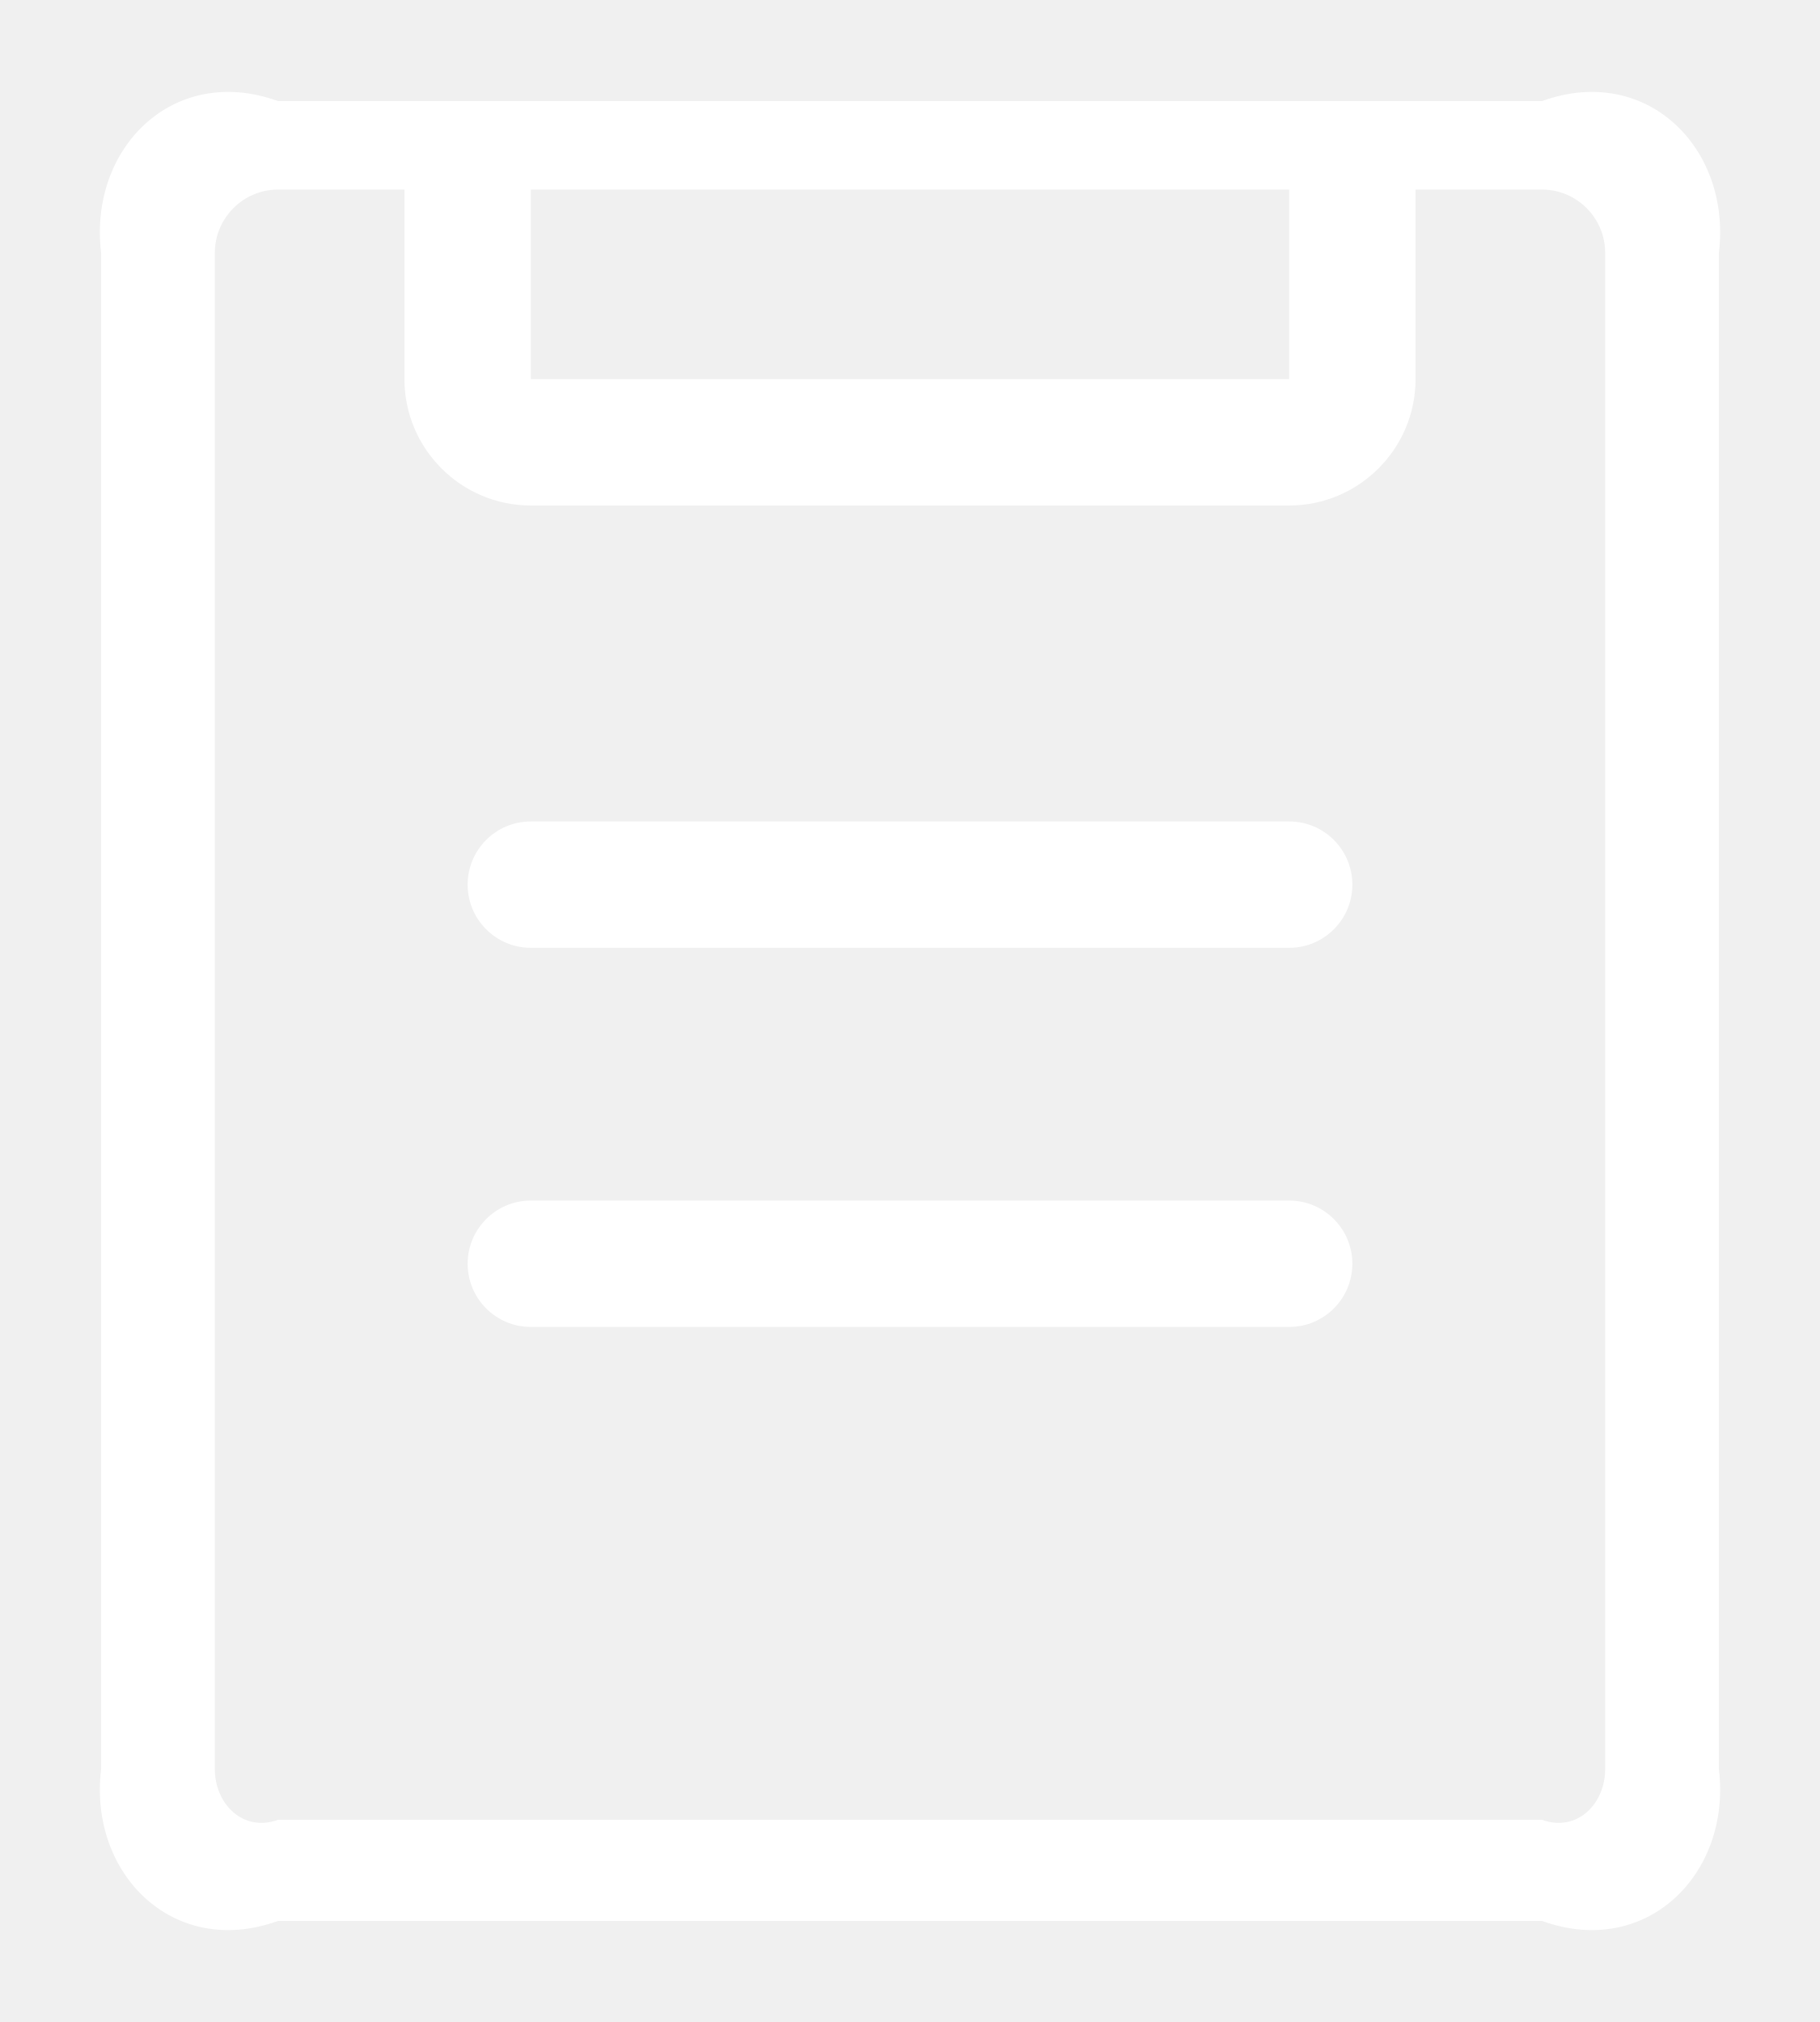
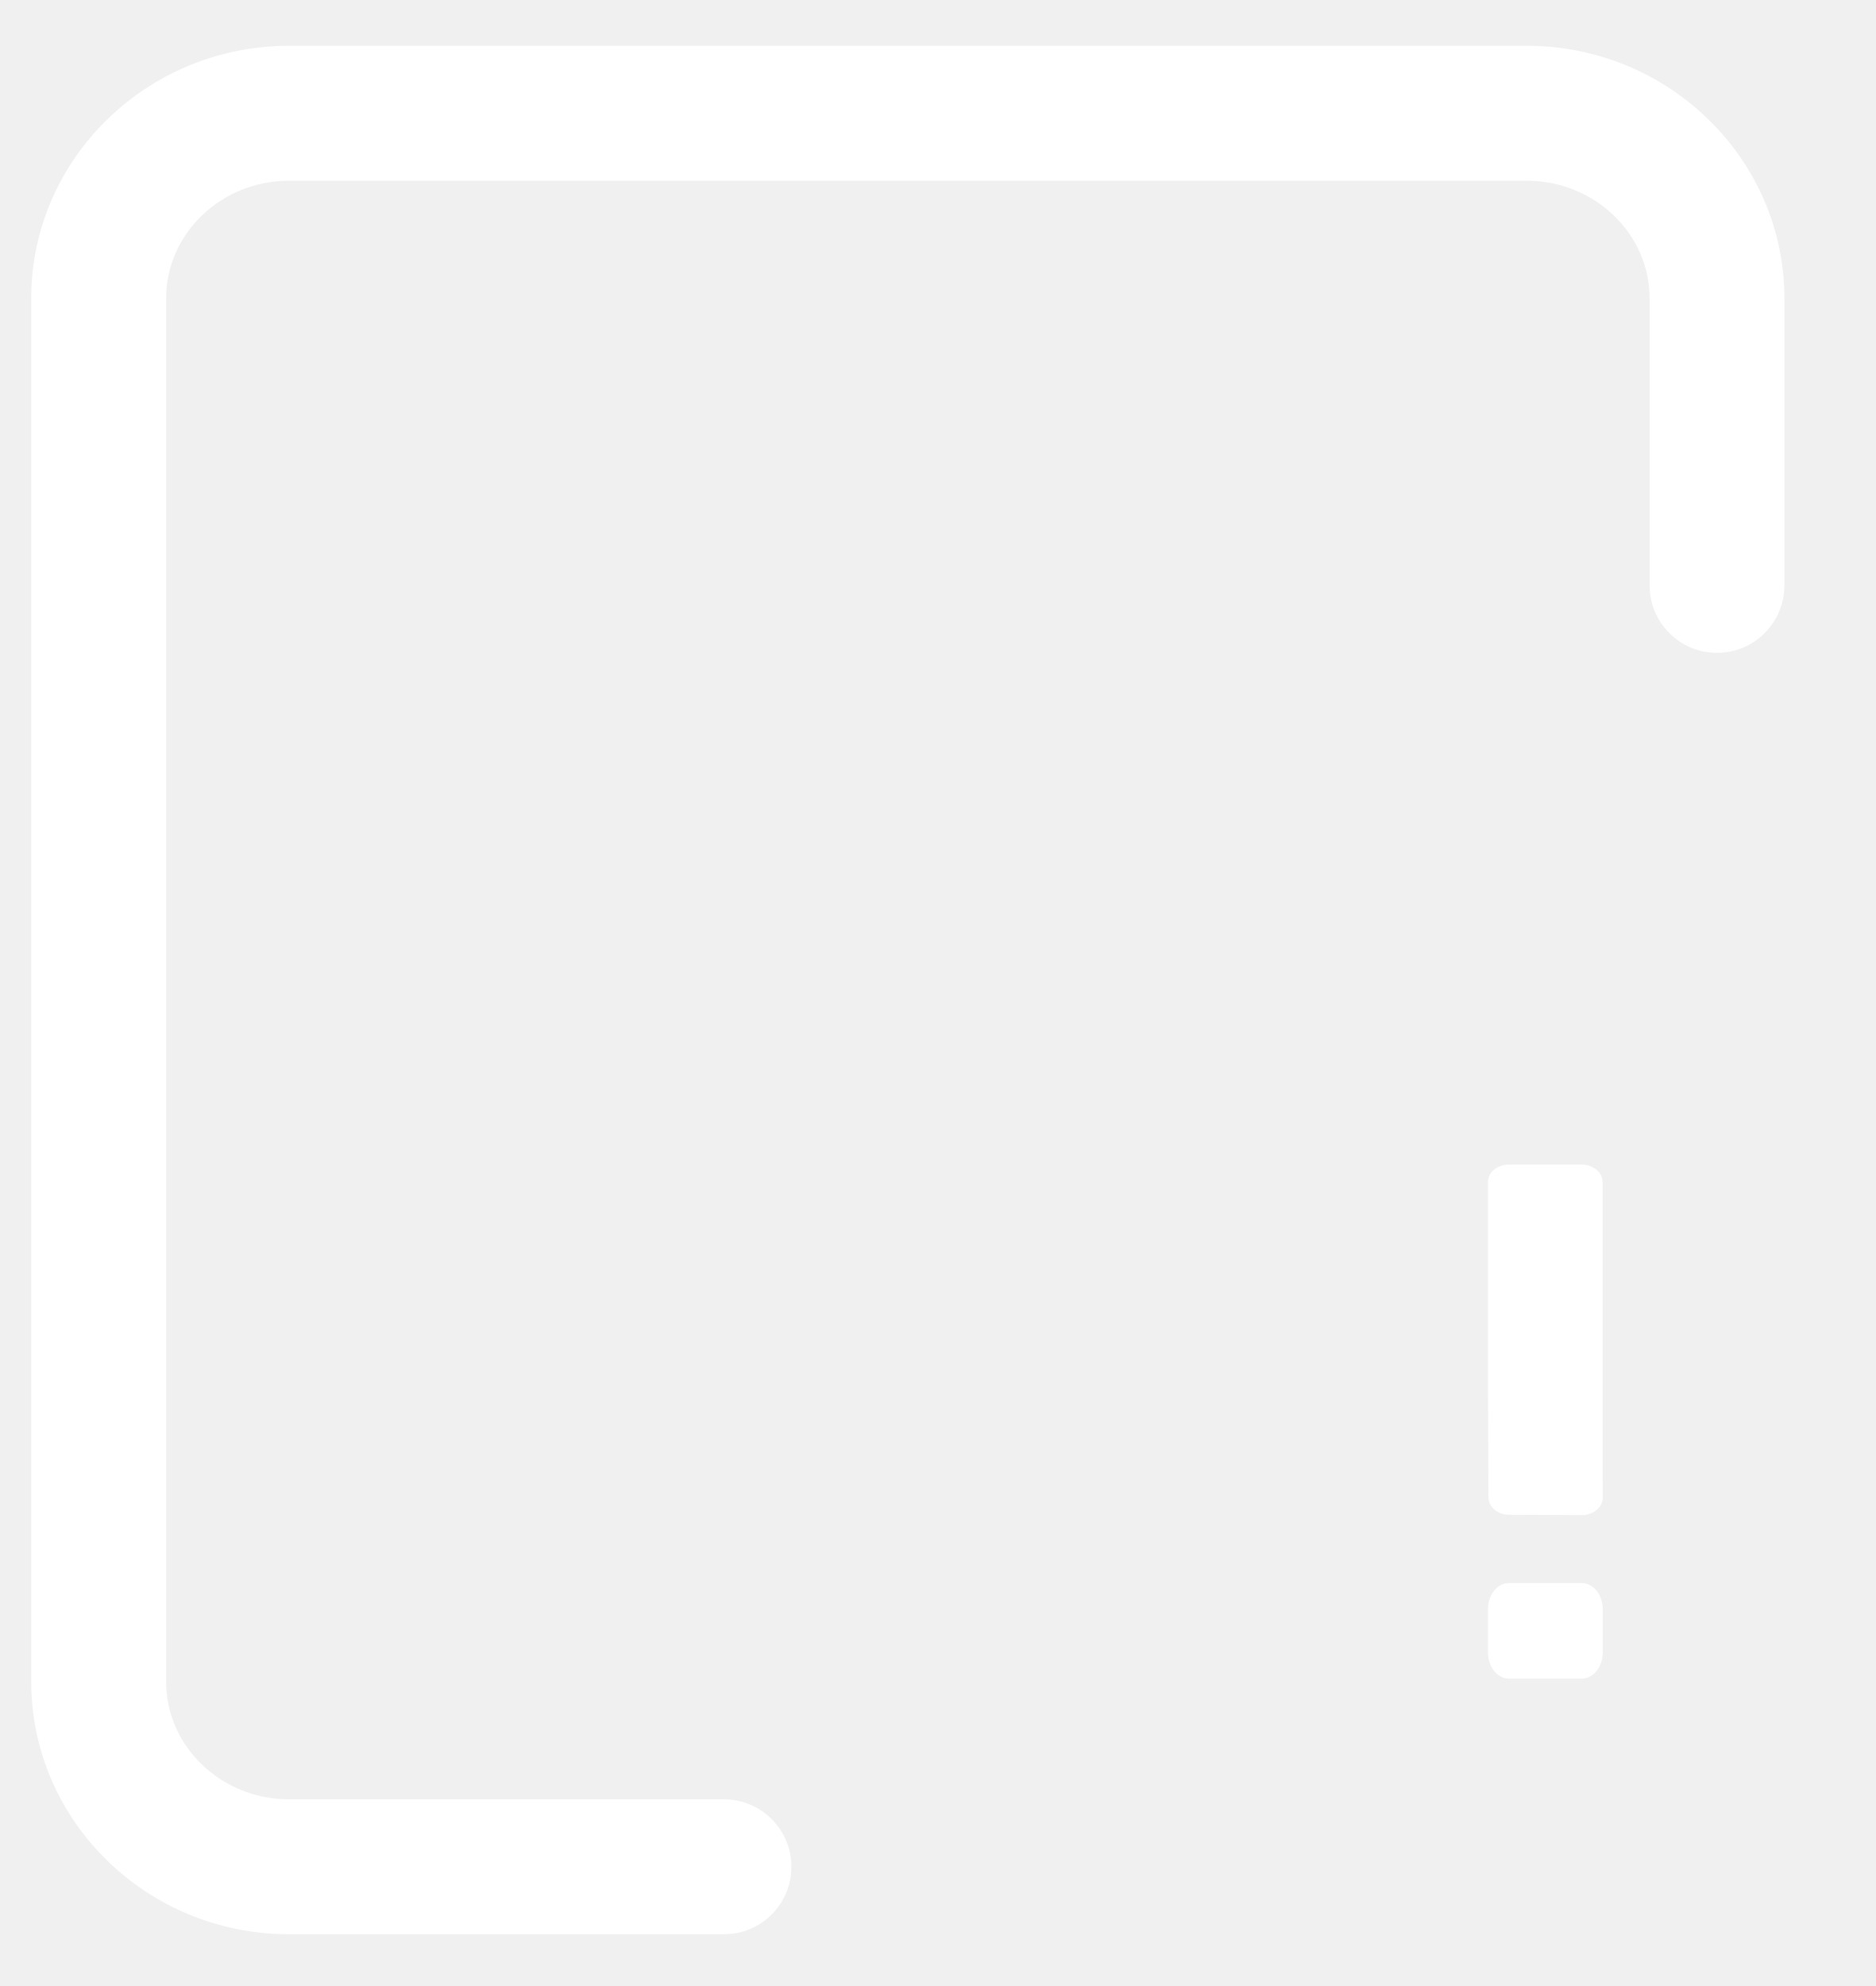
- <svg xmlns="http://www.w3.org/2000/svg" version="1.1" width="18px" height="20px">
+ <svg xmlns="http://www.w3.org/2000/svg" version="1.1" width="17px" height="18px">
  <defs>
    <pattern id="BGPattern" patternUnits="userSpaceOnUse" alignment="0 0" imageRepeat="None" />
-     <mask fill="white" id="Clip226">
-       <path d="M 12.75 8.125  L 5.25 8.125  C 4.905 8.125  4.625 8.405  4.625 8.75  C 4.625 9.095  4.905 9.375  5.25 9.375  L 12.75 9.375  C 13.095 9.375  13.375 9.095  13.375 8.75  C 13.375 8.405  13.095 8.125  12.75 8.125  Z M 12.75 11.875  L 5.25 11.875  C 4.905 11.875  4.625 12.155  4.625 12.5  C 4.625 12.845  4.905 13.125  5.25 13.125  L 12.75 13.125  C 13.095 13.125  13.375 12.845  13.375 12.5  C 13.375 12.155  13.095 11.875  12.75 11.875  Z M 17 2.5  C 17.125 1.466  16.284 0.625  15.25 1  L 2.75 1  C 1.716 0.625  0.875 1.466  1 2.5  L 1 17.5  C 0.875 18.534  1.716 19.375  2.75 19  L 15.25 19  C 16.284 19.375  17.125 18.534  17 17.5  L 17 2.5  Z M 5.25 3.75  L 5.25 1.875  L 12.75 1.875  L 12.75 3.75  L 5.25 3.75  Z M 15.875 2.5  L 15.875 17.5  C 15.875 17.845  15.595 18.125  15.25 18  L 2.75 18  C 2.406 18.125  2.125 17.845  2.125 17.5  L 2.125 2.5  C 2.125 2.156  2.406 1.875  2.75 1.875  L 4 1.875  L 4 3.75  C 4 4.439  4.561 5  5.25 5  L 12.75 5  C 13.439 5  14 4.439  14 3.75  L 14 1.875  L 15.25 1.875  C 15.595 1.875  15.875 2.156  15.875 2.5  Z " fill-rule="evenodd" />
+     <mask fill="white" id="Clip886">
+       <path d="M 7.174 16.92  C 7.174 16.582  6.901 16.308  6.563 16.308  L 2.621 16.308  C 2.006 16.308  1.506 15.83  1.506 15.242  L 1.506 2.704  C 1.506 2.116  2.006 1.638  2.621 1.638  L 13.84 1.638  C 14.453 1.638  14.954 2.116  14.954 2.704  L 14.954 5.305  C 14.954 5.643  15.227 5.917  15.565 5.917  C 15.903 5.917  16.176 5.643  16.176 5.305  L 16.176 2.704  C 16.176 1.442  15.128 0.415  13.84 0.415  L 2.621 0.415  C 1.331 0.415  0.283 1.442  0.283 2.704  L 0.283 15.242  C 0.283 16.504  1.331 17.531  2.621 17.531  L 6.563 17.531  C 6.901 17.531  7.174 17.257  7.174 16.92  Z M 14.339 14.348  L 13.679 14.348  C 13.63 14.348  13.582 14.371  13.545 14.417  C 13.507 14.463  13.489 14.524  13.489 14.584  L 13.489 14.978  C 13.489 15.039  13.507 15.099  13.545 15.145  C 13.582 15.191  13.63 15.214  13.679 15.214  L 14.339 15.214  C 14.387 15.214  14.436 15.191  14.473 15.145  C 14.51 15.099  14.529 15.039  14.529 14.978  L 14.529 14.584  C 14.529 14.524  14.51 14.463  14.473 14.417  C 14.436 14.371  14.387 14.348  14.339 14.348  Z M 13.549 13.683  C 13.586 13.714  13.634 13.729  13.682 13.729  L 14.338 13.732  C 14.387 13.733  14.435 13.717  14.473 13.686  C 14.51 13.655  14.529 13.615  14.529 13.574  L 14.528 12.447  L 14.528 10.713  C 14.528 10.673  14.509 10.632  14.472 10.601  C 14.435 10.571  14.386 10.555  14.337 10.555  L 13.679 10.555  C 13.63 10.555  13.582 10.571  13.544 10.601  C 13.507 10.632  13.489 10.673  13.489 10.713  L 13.489 12.46  L 13.493 13.572  C 13.494 13.613  13.512 13.653  13.549 13.683  Z " fill-rule="evenodd" />
    </mask>
  </defs>
-   <g transform="matrix(1 0 0 1 -260 -270 )">
-     <path d="M 12.75 8.125  L 5.25 8.125  C 4.905 8.125  4.625 8.405  4.625 8.75  C 4.625 9.095  4.905 9.375  5.25 9.375  L 12.75 9.375  C 13.095 9.375  13.375 9.095  13.375 8.75  C 13.375 8.405  13.095 8.125  12.75 8.125  Z M 12.75 11.875  L 5.25 11.875  C 4.905 11.875  4.625 12.155  4.625 12.5  C 4.625 12.845  4.905 13.125  5.25 13.125  L 12.75 13.125  C 13.095 13.125  13.375 12.845  13.375 12.5  C 13.375 12.155  13.095 11.875  12.75 11.875  Z M 17 2.5  C 17.125 1.466  16.284 0.625  15.25 1  L 2.75 1  C 1.716 0.625  0.875 1.466  1 2.5  L 1 17.5  C 0.875 18.534  1.716 19.375  2.75 19  L 15.25 19  C 16.284 19.375  17.125 18.534  17 17.5  L 17 2.5  Z M 5.25 3.75  L 5.25 1.875  L 12.75 1.875  L 12.75 3.75  L 5.25 3.75  Z M 15.875 2.5  L 15.875 17.5  C 15.875 17.845  15.595 18.125  15.25 18  L 2.75 18  C 2.406 18.125  2.125 17.845  2.125 17.5  L 2.125 2.5  C 2.125 2.156  2.406 1.875  2.75 1.875  L 4 1.875  L 4 3.75  C 4 4.439  4.561 5  5.25 5  L 12.75 5  C 13.439 5  14 4.439  14 3.75  L 14 1.875  L 15.25 1.875  C 15.595 1.875  15.875 2.156  15.875 2.5  Z " fill-rule="nonzero" fill="rgba(255, 255, 255, 1)" stroke="none" transform="matrix(1 0 0 1 260 270 )" class="fill" />
-     <path d="M 12.75 8.125  L 5.25 8.125  C 4.905 8.125  4.625 8.405  4.625 8.75  C 4.625 9.095  4.905 9.375  5.25 9.375  L 12.75 9.375  C 13.095 9.375  13.375 9.095  13.375 8.75  C 13.375 8.405  13.095 8.125  12.75 8.125  Z " stroke-width="0" stroke-dasharray="0" stroke="rgba(255, 255, 255, 0)" fill="none" transform="matrix(1 0 0 1 260 270 )" class="stroke" mask="url(#Clip226)" />
-     <path d="M 12.75 11.875  L 5.25 11.875  C 4.905 11.875  4.625 12.155  4.625 12.5  C 4.625 12.845  4.905 13.125  5.25 13.125  L 12.75 13.125  C 13.095 13.125  13.375 12.845  13.375 12.5  C 13.375 12.155  13.095 11.875  12.75 11.875  Z " stroke-width="0" stroke-dasharray="0" stroke="rgba(255, 255, 255, 0)" fill="none" transform="matrix(1 0 0 1 260 270 )" class="stroke" mask="url(#Clip226)" />
-     <path d="M 17 2.5  C 17.125 1.466  16.284 0.625  15.25 1  L 2.75 1  C 1.716 0.625  0.875 1.466  1 2.5  L 1 17.5  C 0.875 18.534  1.716 19.375  2.75 19  L 15.25 19  C 16.284 19.375  17.125 18.534  17 17.5  L 17 2.5  Z " stroke-width="0" stroke-dasharray="0" stroke="rgba(255, 255, 255, 0)" fill="none" transform="matrix(1 0 0 1 260 270 )" class="stroke" mask="url(#Clip226)" />
-     <path d="M 5.25 3.75  L 5.25 1.875  L 12.75 1.875  L 12.75 3.75  L 5.25 3.75  Z " stroke-width="0" stroke-dasharray="0" stroke="rgba(255, 255, 255, 0)" fill="none" transform="matrix(1 0 0 1 260 270 )" class="stroke" mask="url(#Clip226)" />
-     <path d="M 15.875 2.5  L 15.875 17.5  C 15.875 17.845  15.595 18.125  15.25 18  L 2.75 18  C 2.406 18.125  2.125 17.845  2.125 17.5  L 2.125 2.5  C 2.125 2.156  2.406 1.875  2.75 1.875  L 4 1.875  L 4 3.75  C 4 4.439  4.561 5  5.25 5  L 12.75 5  C 13.439 5  14 4.439  14 3.75  L 14 1.875  L 15.25 1.875  C 15.595 1.875  15.875 2.156  15.875 2.5  Z " stroke-width="0" stroke-dasharray="0" stroke="rgba(255, 255, 255, 0)" fill="none" transform="matrix(1 0 0 1 260 270 )" class="stroke" mask="url(#Clip226)" />
+   <g transform="matrix(1 0 0 1 -108 -271 )">
+     <path d="M 7.174 16.92  C 7.174 16.582  6.901 16.308  6.563 16.308  L 2.621 16.308  C 2.006 16.308  1.506 15.83  1.506 15.242  L 1.506 2.704  C 1.506 2.116  2.006 1.638  2.621 1.638  L 13.84 1.638  C 14.453 1.638  14.954 2.116  14.954 2.704  L 14.954 5.305  C 14.954 5.643  15.227 5.917  15.565 5.917  C 15.903 5.917  16.176 5.643  16.176 5.305  L 16.176 2.704  C 16.176 1.442  15.128 0.415  13.84 0.415  L 2.621 0.415  C 1.331 0.415  0.283 1.442  0.283 2.704  L 0.283 15.242  C 0.283 16.504  1.331 17.531  2.621 17.531  L 6.563 17.531  C 6.901 17.531  7.174 17.257  7.174 16.92  Z M 14.339 14.348  L 13.679 14.348  C 13.63 14.348  13.582 14.371  13.545 14.417  C 13.507 14.463  13.489 14.524  13.489 14.584  L 13.489 14.978  C 13.489 15.039  13.507 15.099  13.545 15.145  C 13.582 15.191  13.63 15.214  13.679 15.214  L 14.339 15.214  C 14.387 15.214  14.436 15.191  14.473 15.145  C 14.51 15.099  14.529 15.039  14.529 14.978  L 14.529 14.584  C 14.529 14.524  14.51 14.463  14.473 14.417  C 14.436 14.371  14.387 14.348  14.339 14.348  Z M 13.549 13.683  C 13.586 13.714  13.634 13.729  13.682 13.729  L 14.338 13.732  C 14.387 13.733  14.435 13.717  14.473 13.686  C 14.51 13.655  14.529 13.615  14.529 13.574  L 14.528 12.447  L 14.528 10.713  C 14.528 10.673  14.509 10.632  14.472 10.601  C 14.435 10.571  14.386 10.555  14.337 10.555  L 13.679 10.555  C 13.63 10.555  13.582 10.571  13.544 10.601  C 13.507 10.632  13.489 10.673  13.489 10.713  L 13.489 12.46  L 13.493 13.572  C 13.494 13.613  13.512 13.653  13.549 13.683  Z " fill-rule="nonzero" fill="rgba(255, 255, 255, 1)" stroke="none" transform="matrix(1 0 0 1 108 271 )" class="fill" />
+     <path d="M 7.174 16.92  C 7.174 16.582  6.901 16.308  6.563 16.308  L 2.621 16.308  C 2.006 16.308  1.506 15.83  1.506 15.242  L 1.506 2.704  C 1.506 2.116  2.006 1.638  2.621 1.638  L 13.84 1.638  C 14.453 1.638  14.954 2.116  14.954 2.704  L 14.954 5.305  C 14.954 5.643  15.227 5.917  15.565 5.917  C 15.903 5.917  16.176 5.643  16.176 5.305  L 16.176 2.704  C 16.176 1.442  15.128 0.415  13.84 0.415  L 2.621 0.415  C 1.331 0.415  0.283 1.442  0.283 2.704  L 0.283 15.242  C 0.283 16.504  1.331 17.531  2.621 17.531  L 6.563 17.531  C 6.901 17.531  7.174 17.257  7.174 16.92  Z " stroke-width="0" stroke-dasharray="0" stroke="rgba(255, 255, 255, 0)" fill="none" transform="matrix(1 0 0 1 108 271 )" class="stroke" mask="url(#Clip886)" />
+     <path d="M 14.339 14.348  L 13.679 14.348  C 13.63 14.348  13.582 14.371  13.545 14.417  C 13.507 14.463  13.489 14.524  13.489 14.584  L 13.489 14.978  C 13.489 15.039  13.507 15.099  13.545 15.145  C 13.582 15.191  13.63 15.214  13.679 15.214  L 14.339 15.214  C 14.387 15.214  14.436 15.191  14.473 15.145  C 14.51 15.099  14.529 15.039  14.529 14.978  L 14.529 14.584  C 14.529 14.524  14.51 14.463  14.473 14.417  C 14.436 14.371  14.387 14.348  14.339 14.348  Z " stroke-width="0" stroke-dasharray="0" stroke="rgba(255, 255, 255, 0)" fill="none" transform="matrix(1 0 0 1 108 271 )" class="stroke" mask="url(#Clip886)" />
+     <path d="M 13.549 13.683  C 13.586 13.714  13.634 13.729  13.682 13.729  L 14.338 13.732  C 14.387 13.733  14.435 13.717  14.473 13.686  C 14.51 13.655  14.529 13.615  14.529 13.574  L 14.528 12.447  L 14.528 10.713  C 14.528 10.673  14.509 10.632  14.472 10.601  C 14.435 10.571  14.386 10.555  14.337 10.555  L 13.679 10.555  C 13.63 10.555  13.582 10.571  13.544 10.601  C 13.507 10.632  13.489 10.673  13.489 10.713  L 13.489 12.46  L 13.493 13.572  C 13.494 13.613  13.512 13.653  13.549 13.683  Z " stroke-width="0" stroke-dasharray="0" stroke="rgba(255, 255, 255, 0)" fill="none" transform="matrix(1 0 0 1 108 271 )" class="stroke" mask="url(#Clip886)" />
  </g>
</svg>
